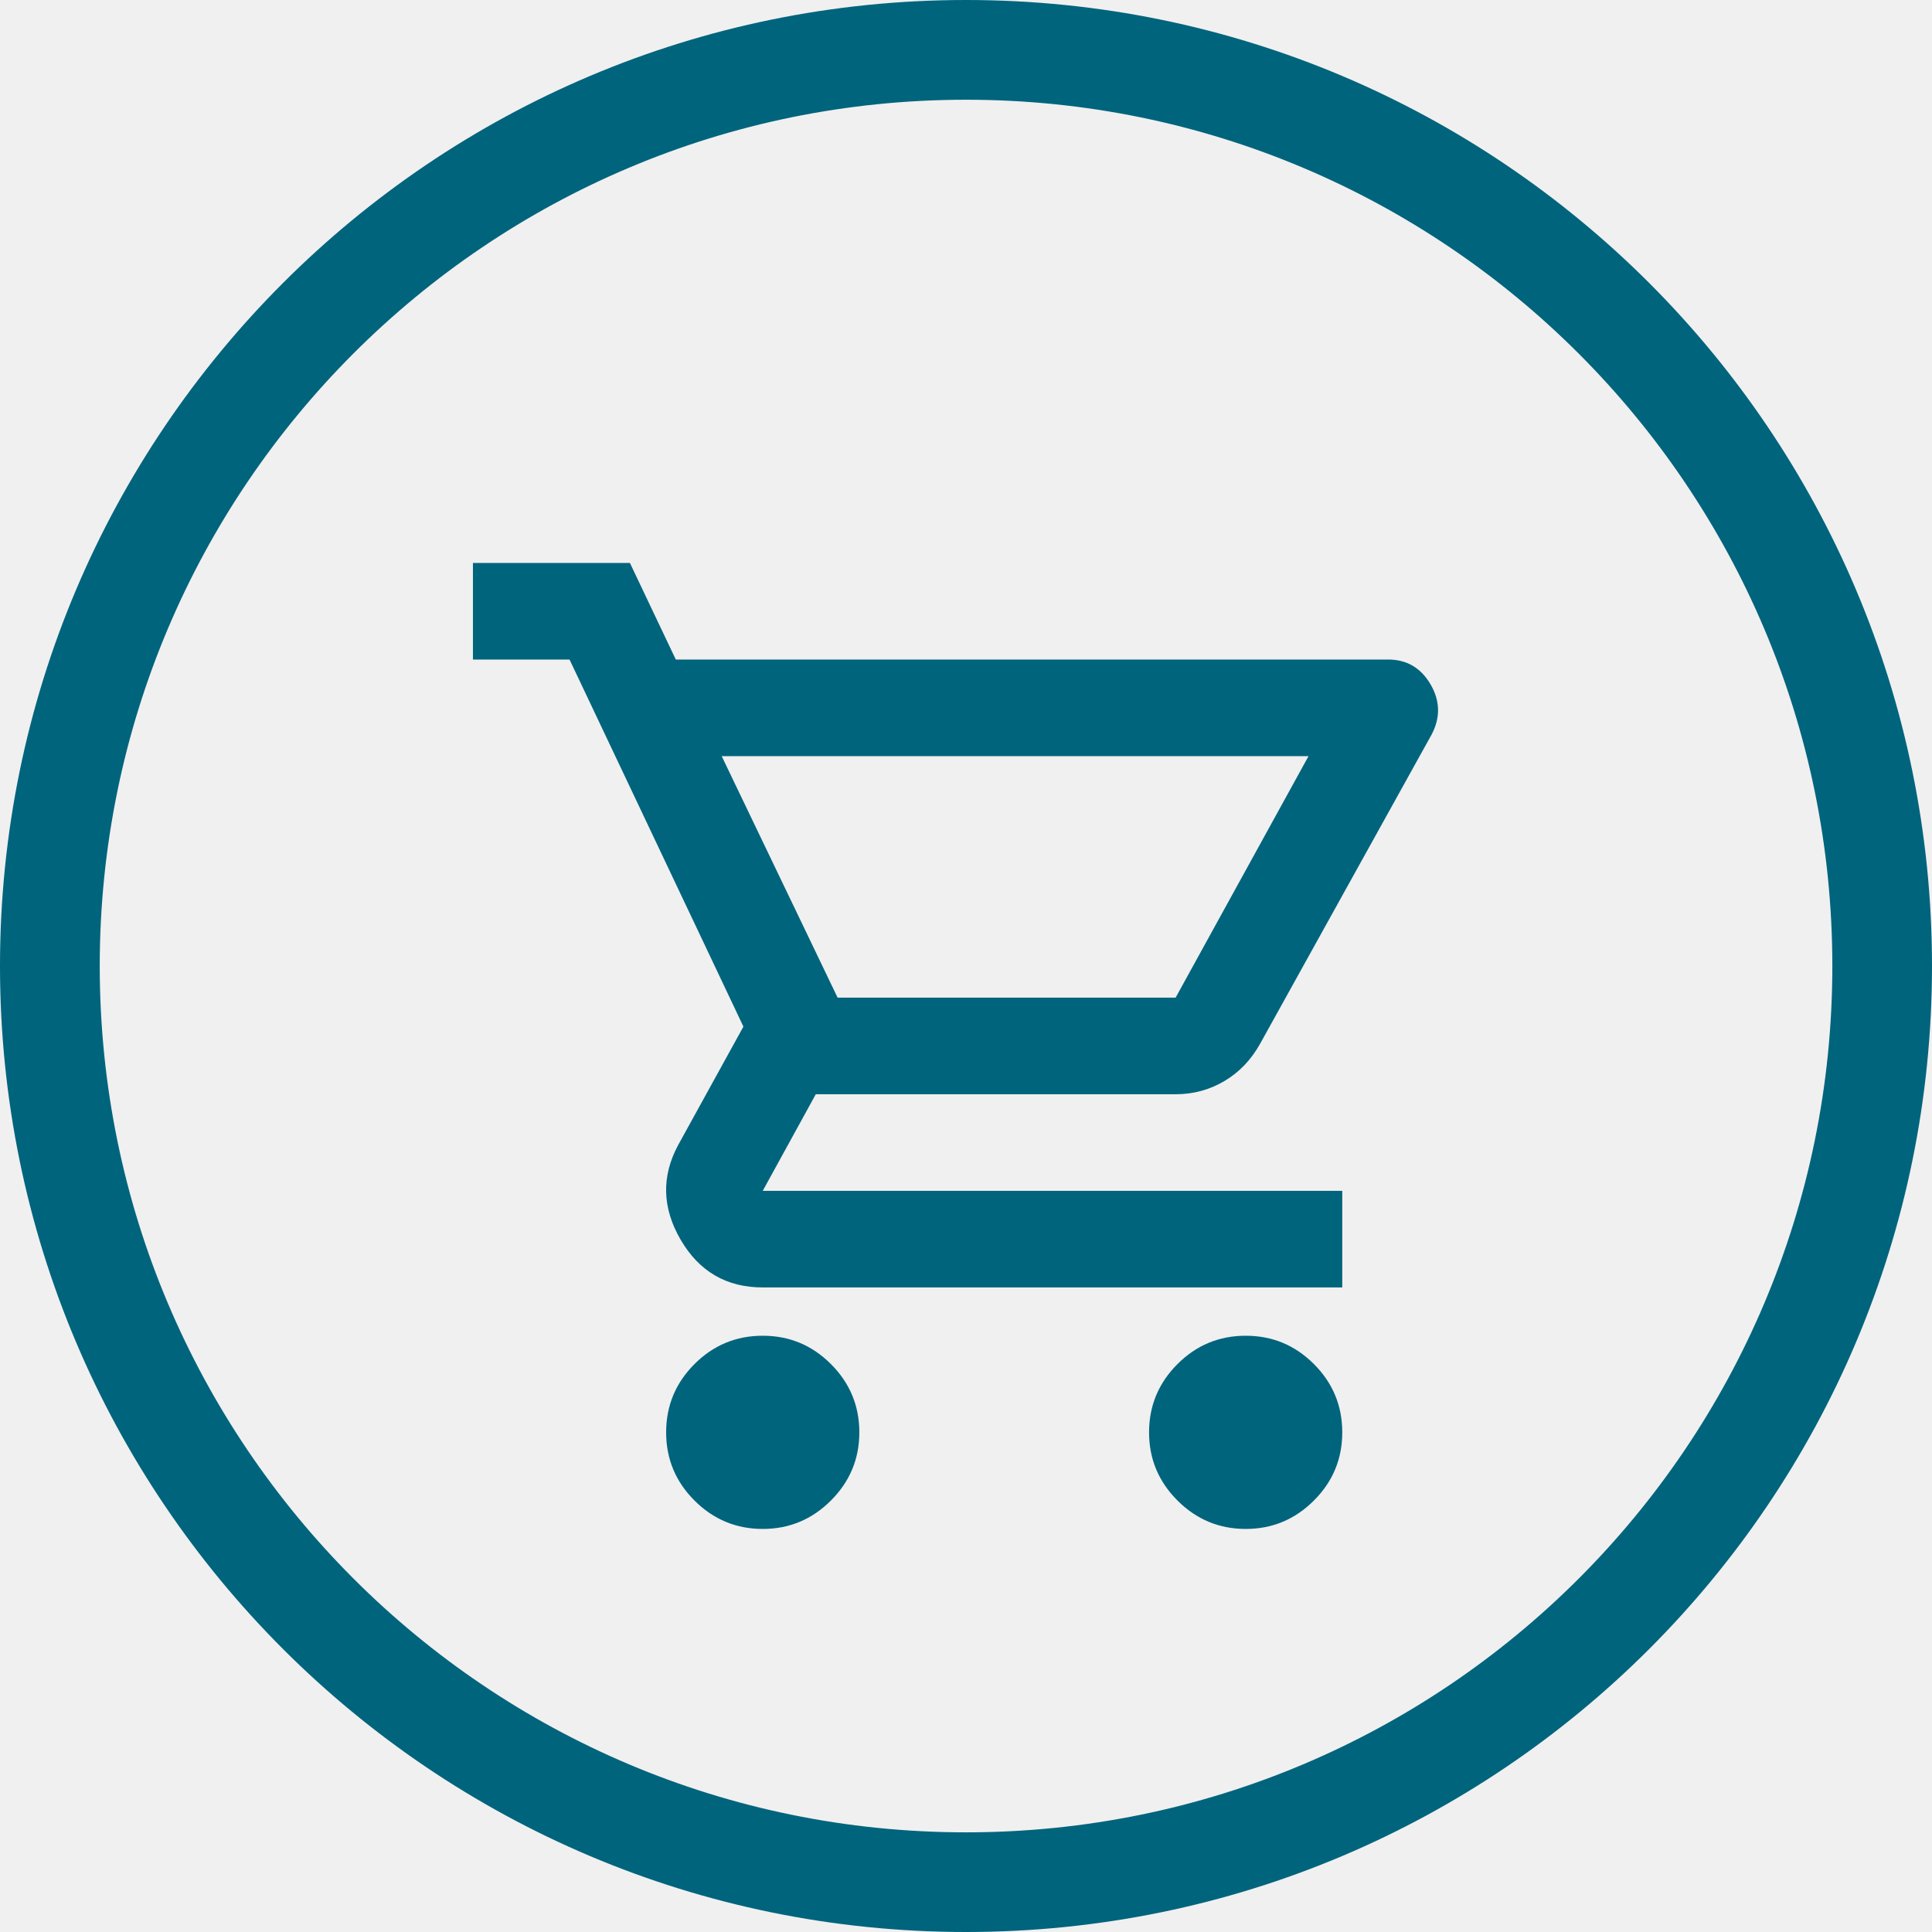
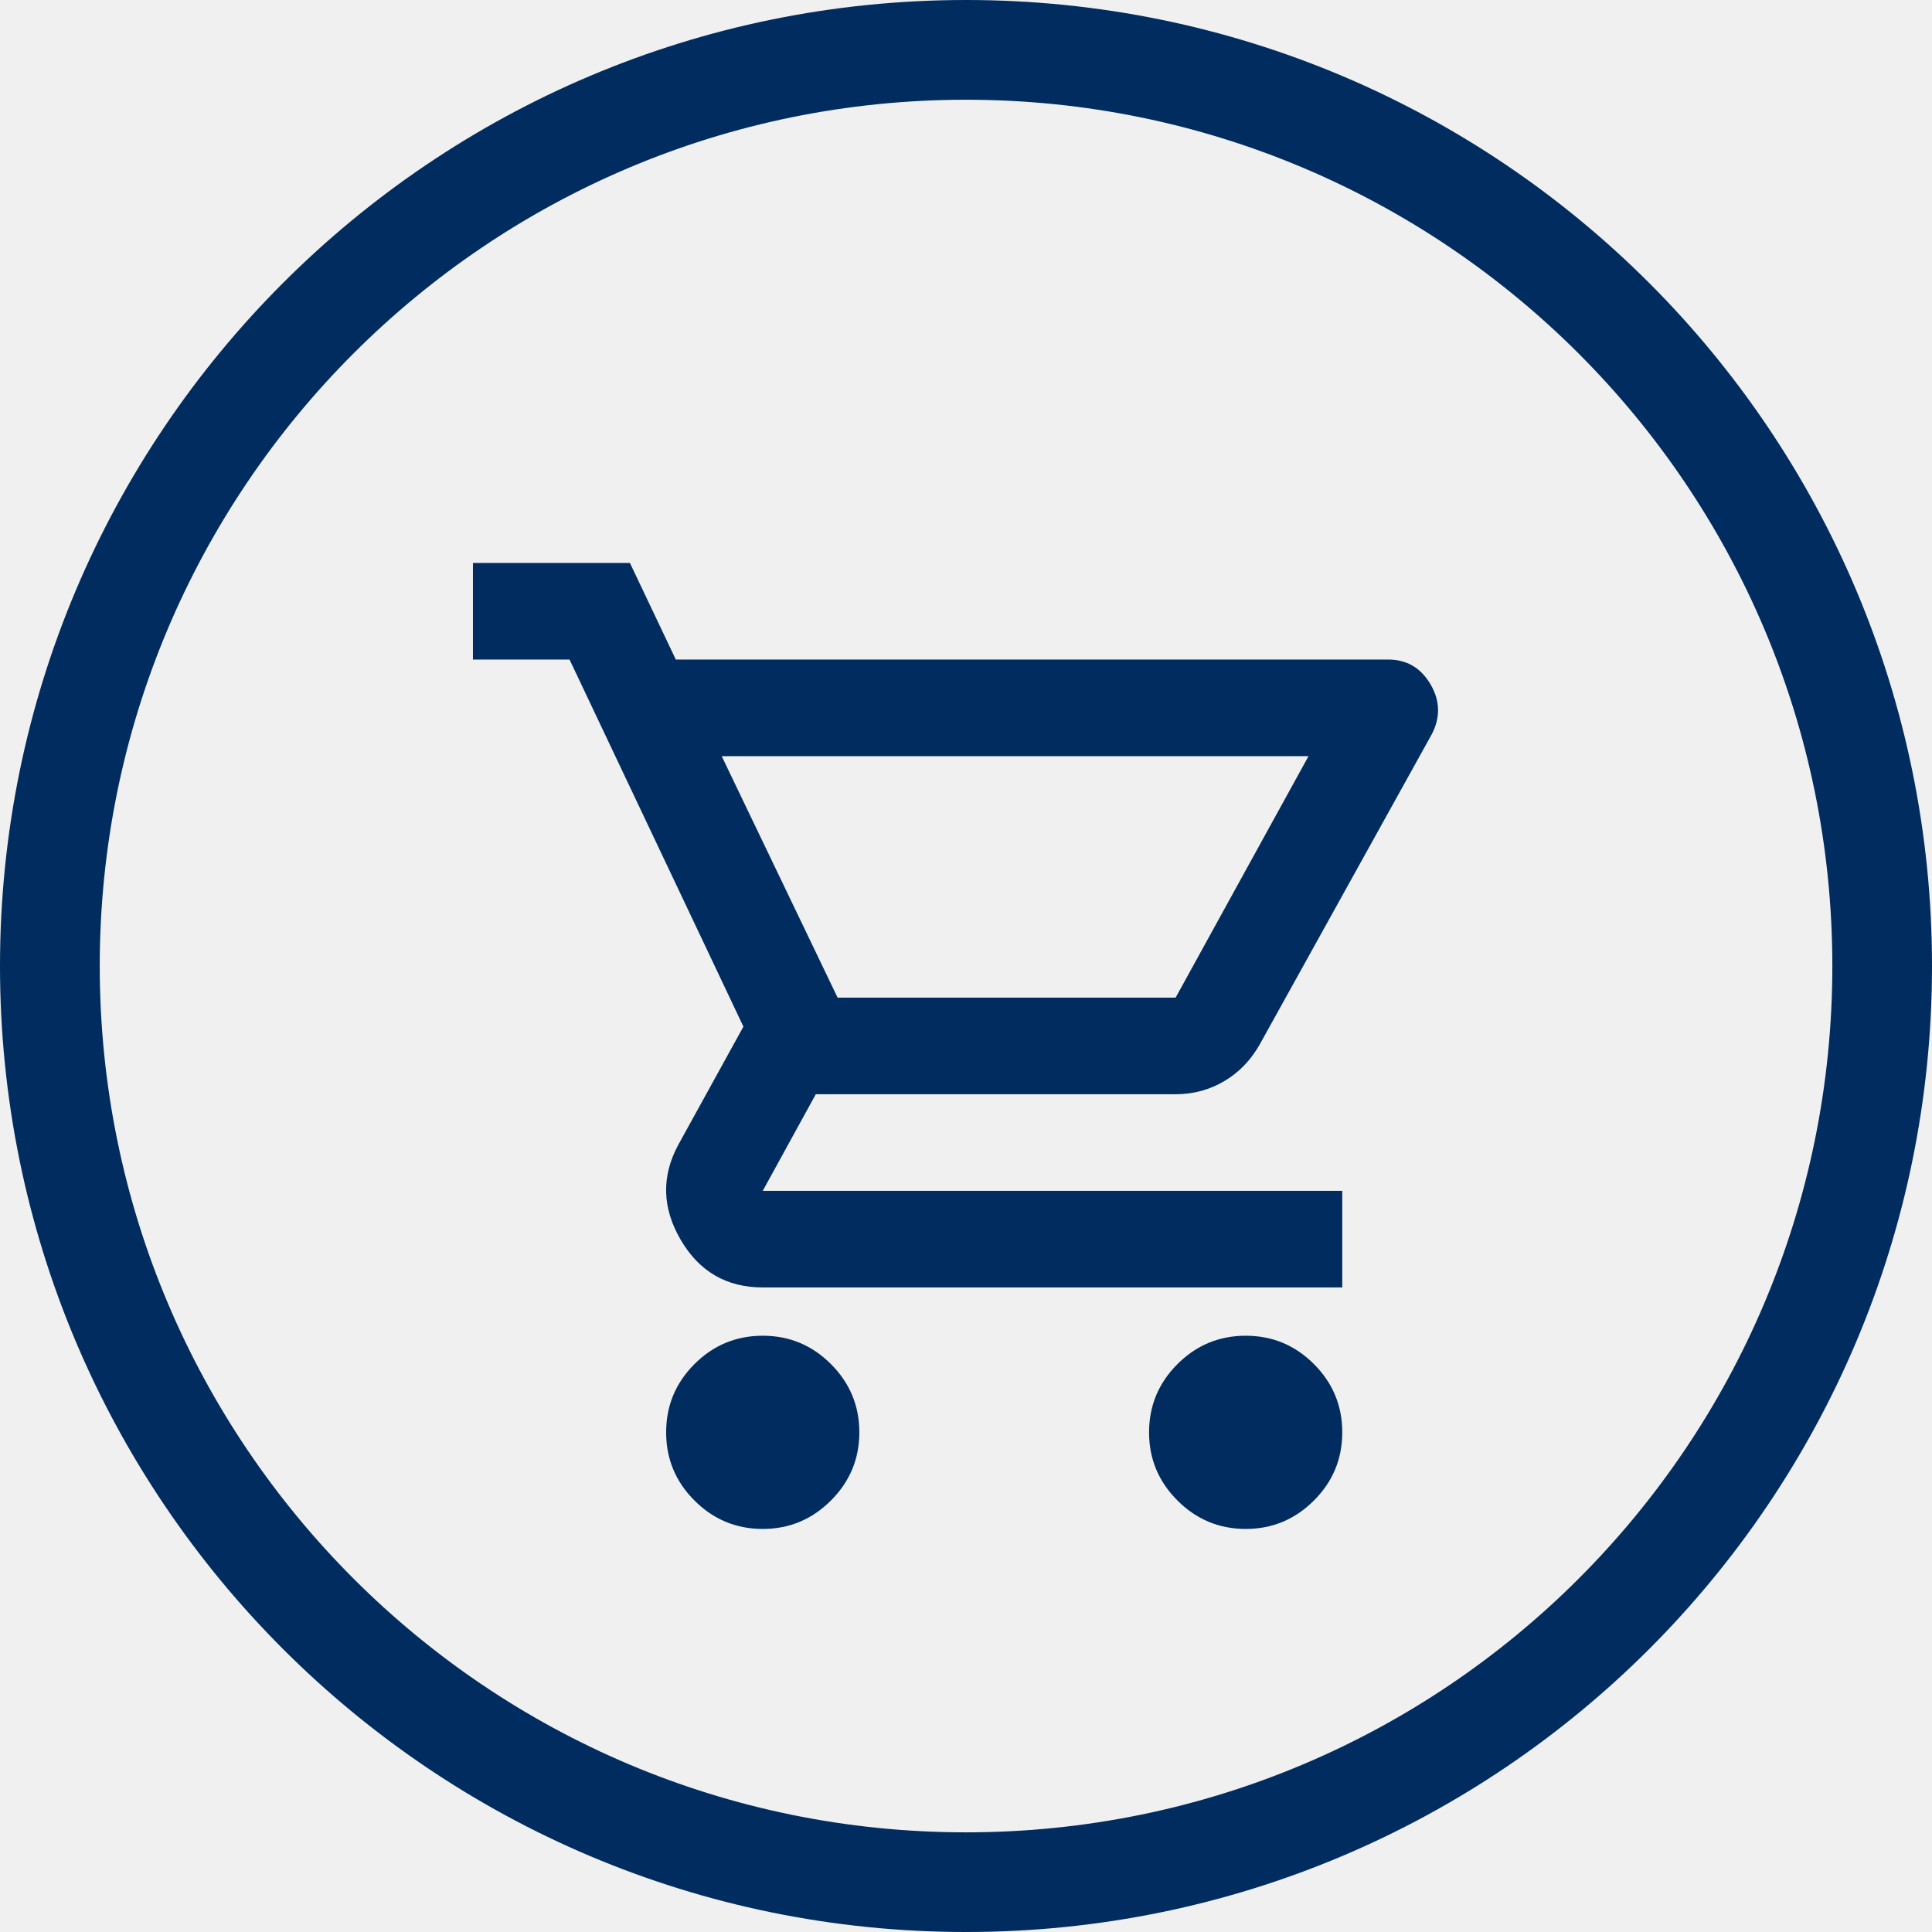
<svg xmlns="http://www.w3.org/2000/svg" width="24" height="24" viewBox="0 0 24 24" fill="none">
  <g clip-path="url(#clip0_1493_23657)">
-     <path d="M9.475 18.993C9.145 18.993 8.862 18.875 8.627 18.64C8.392 18.405 8.275 18.123 8.275 17.793C8.275 17.463 8.392 17.18 8.627 16.945C8.862 16.71 9.145 16.593 9.475 16.593C9.805 16.593 10.087 16.71 10.322 16.945C10.557 17.18 10.675 17.463 10.675 17.793C10.675 18.123 10.557 18.405 10.322 18.64C10.087 18.875 9.805 18.993 9.475 18.993ZM15.475 18.993C15.145 18.993 14.862 18.875 14.627 18.64C14.392 18.405 14.274 18.123 14.274 17.793C14.274 17.463 14.392 17.18 14.627 16.945C14.862 16.71 15.145 16.593 15.475 16.593C15.805 16.593 16.087 16.71 16.322 16.945C16.557 17.18 16.674 17.463 16.674 17.793C16.674 18.123 16.557 18.405 16.322 18.64C16.087 18.875 15.805 18.993 15.475 18.993ZM8.965 9.393L10.405 12.393H14.604L16.255 9.393H8.965ZM8.395 8.193H17.244C17.474 8.193 17.649 8.295 17.77 8.5C17.89 8.705 17.895 8.913 17.785 9.123L15.655 12.963C15.544 13.163 15.397 13.318 15.212 13.428C15.027 13.538 14.825 13.593 14.604 13.593H10.134L9.475 14.793H16.674V15.993H9.475C9.025 15.993 8.685 15.795 8.455 15.4C8.225 15.005 8.215 14.613 8.425 14.223L9.235 12.753L7.075 8.193H5.875V6.993H7.825L8.395 8.193Z" fill="#00647D" />
-     <path fill-rule="evenodd" clip-rule="evenodd" d="M12 1.239C17.94 1.239 22.762 6.054 22.762 12C22.762 17.946 17.946 22.762 12 22.762C6.054 22.762 1.239 17.94 1.239 12C1.239 6.06 6.054 1.239 12 1.239ZM12 0C18.629 0 24 5.371 24 12C24 18.629 18.629 24 12 24C5.371 24 0 18.622 0 12C0 5.378 5.371 0 12 0Z" fill="#00647D" />
+     <path d="M9.475 18.993C9.145 18.993 8.862 18.875 8.627 18.64C8.392 18.405 8.275 18.123 8.275 17.793C8.275 17.463 8.392 17.18 8.627 16.945C8.862 16.71 9.145 16.593 9.475 16.593C9.805 16.593 10.087 16.71 10.322 16.945C10.557 17.18 10.675 17.463 10.675 17.793C10.675 18.123 10.557 18.405 10.322 18.64C10.087 18.875 9.805 18.993 9.475 18.993ZM15.475 18.993C15.145 18.993 14.862 18.875 14.627 18.64C14.392 18.405 14.274 18.123 14.274 17.793C14.274 17.463 14.392 17.18 14.627 16.945C14.862 16.71 15.145 16.593 15.475 16.593C15.805 16.593 16.087 16.71 16.322 16.945C16.557 17.18 16.674 17.463 16.674 17.793C16.674 18.123 16.557 18.405 16.322 18.64C16.087 18.875 15.805 18.993 15.475 18.993ZM8.965 9.393L10.405 12.393H14.604L16.255 9.393H8.965ZM8.395 8.193H17.244C17.474 8.193 17.649 8.295 17.77 8.5C17.89 8.705 17.895 8.913 17.785 9.123L15.655 12.963C15.544 13.163 15.397 13.318 15.212 13.428C15.027 13.538 14.825 13.593 14.604 13.593H10.134L9.475 14.793H16.674V15.993H9.475C9.025 15.993 8.685 15.795 8.455 15.4C8.225 15.005 8.215 14.613 8.425 14.223L9.235 12.753L7.075 8.193H5.875V6.993H7.825L8.395 8.193Z" fill="#002C5F" />
+     <path fill-rule="evenodd" clip-rule="evenodd" d="M12 1.239C17.94 1.239 22.762 6.054 22.762 12C22.762 17.946 17.946 22.762 12 22.762C6.054 22.762 1.239 17.94 1.239 12C1.239 6.06 6.054 1.239 12 1.239ZM12 0C18.629 0 24 5.371 24 12C24 18.629 18.629 24 12 24C5.371 24 0 18.622 0 12C0 5.378 5.371 0 12 0Z" fill="#002C5F" />
  </g>
  <defs>
    <clipPath id="clip0_1493_23657">
      <rect width="24" height="24" fill="white" />
    </clipPath>
  </defs>
</svg>
